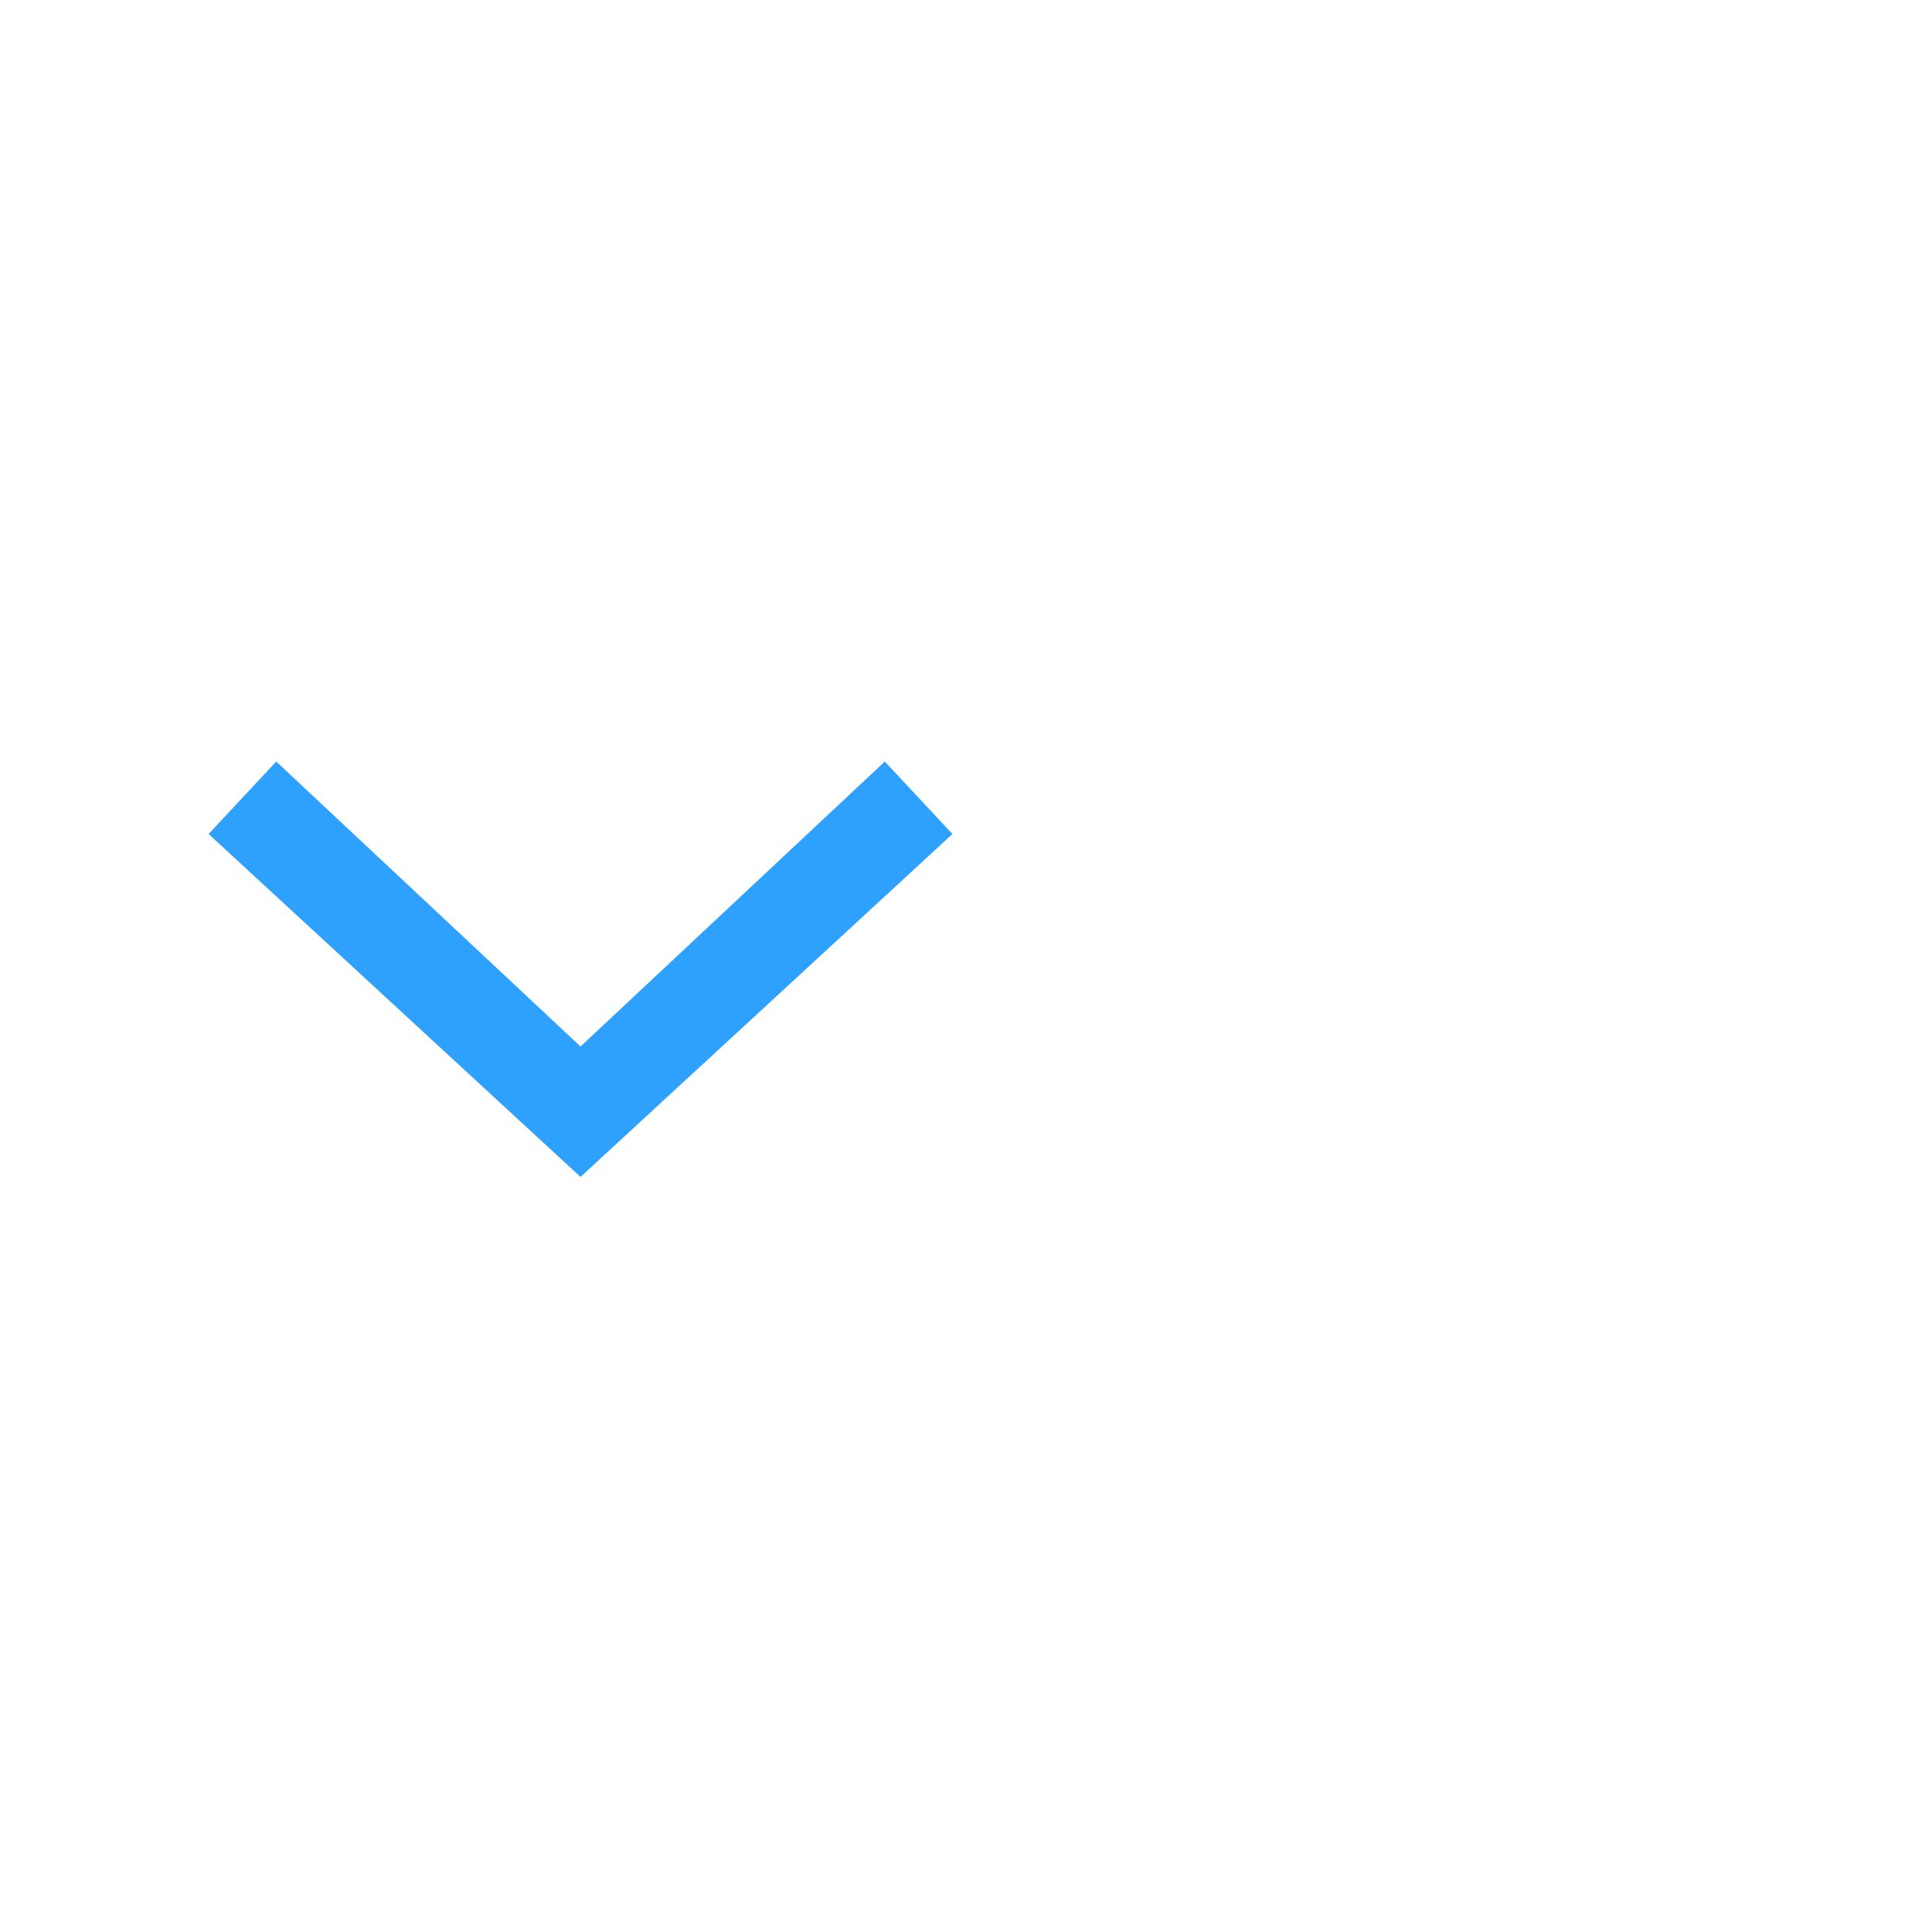
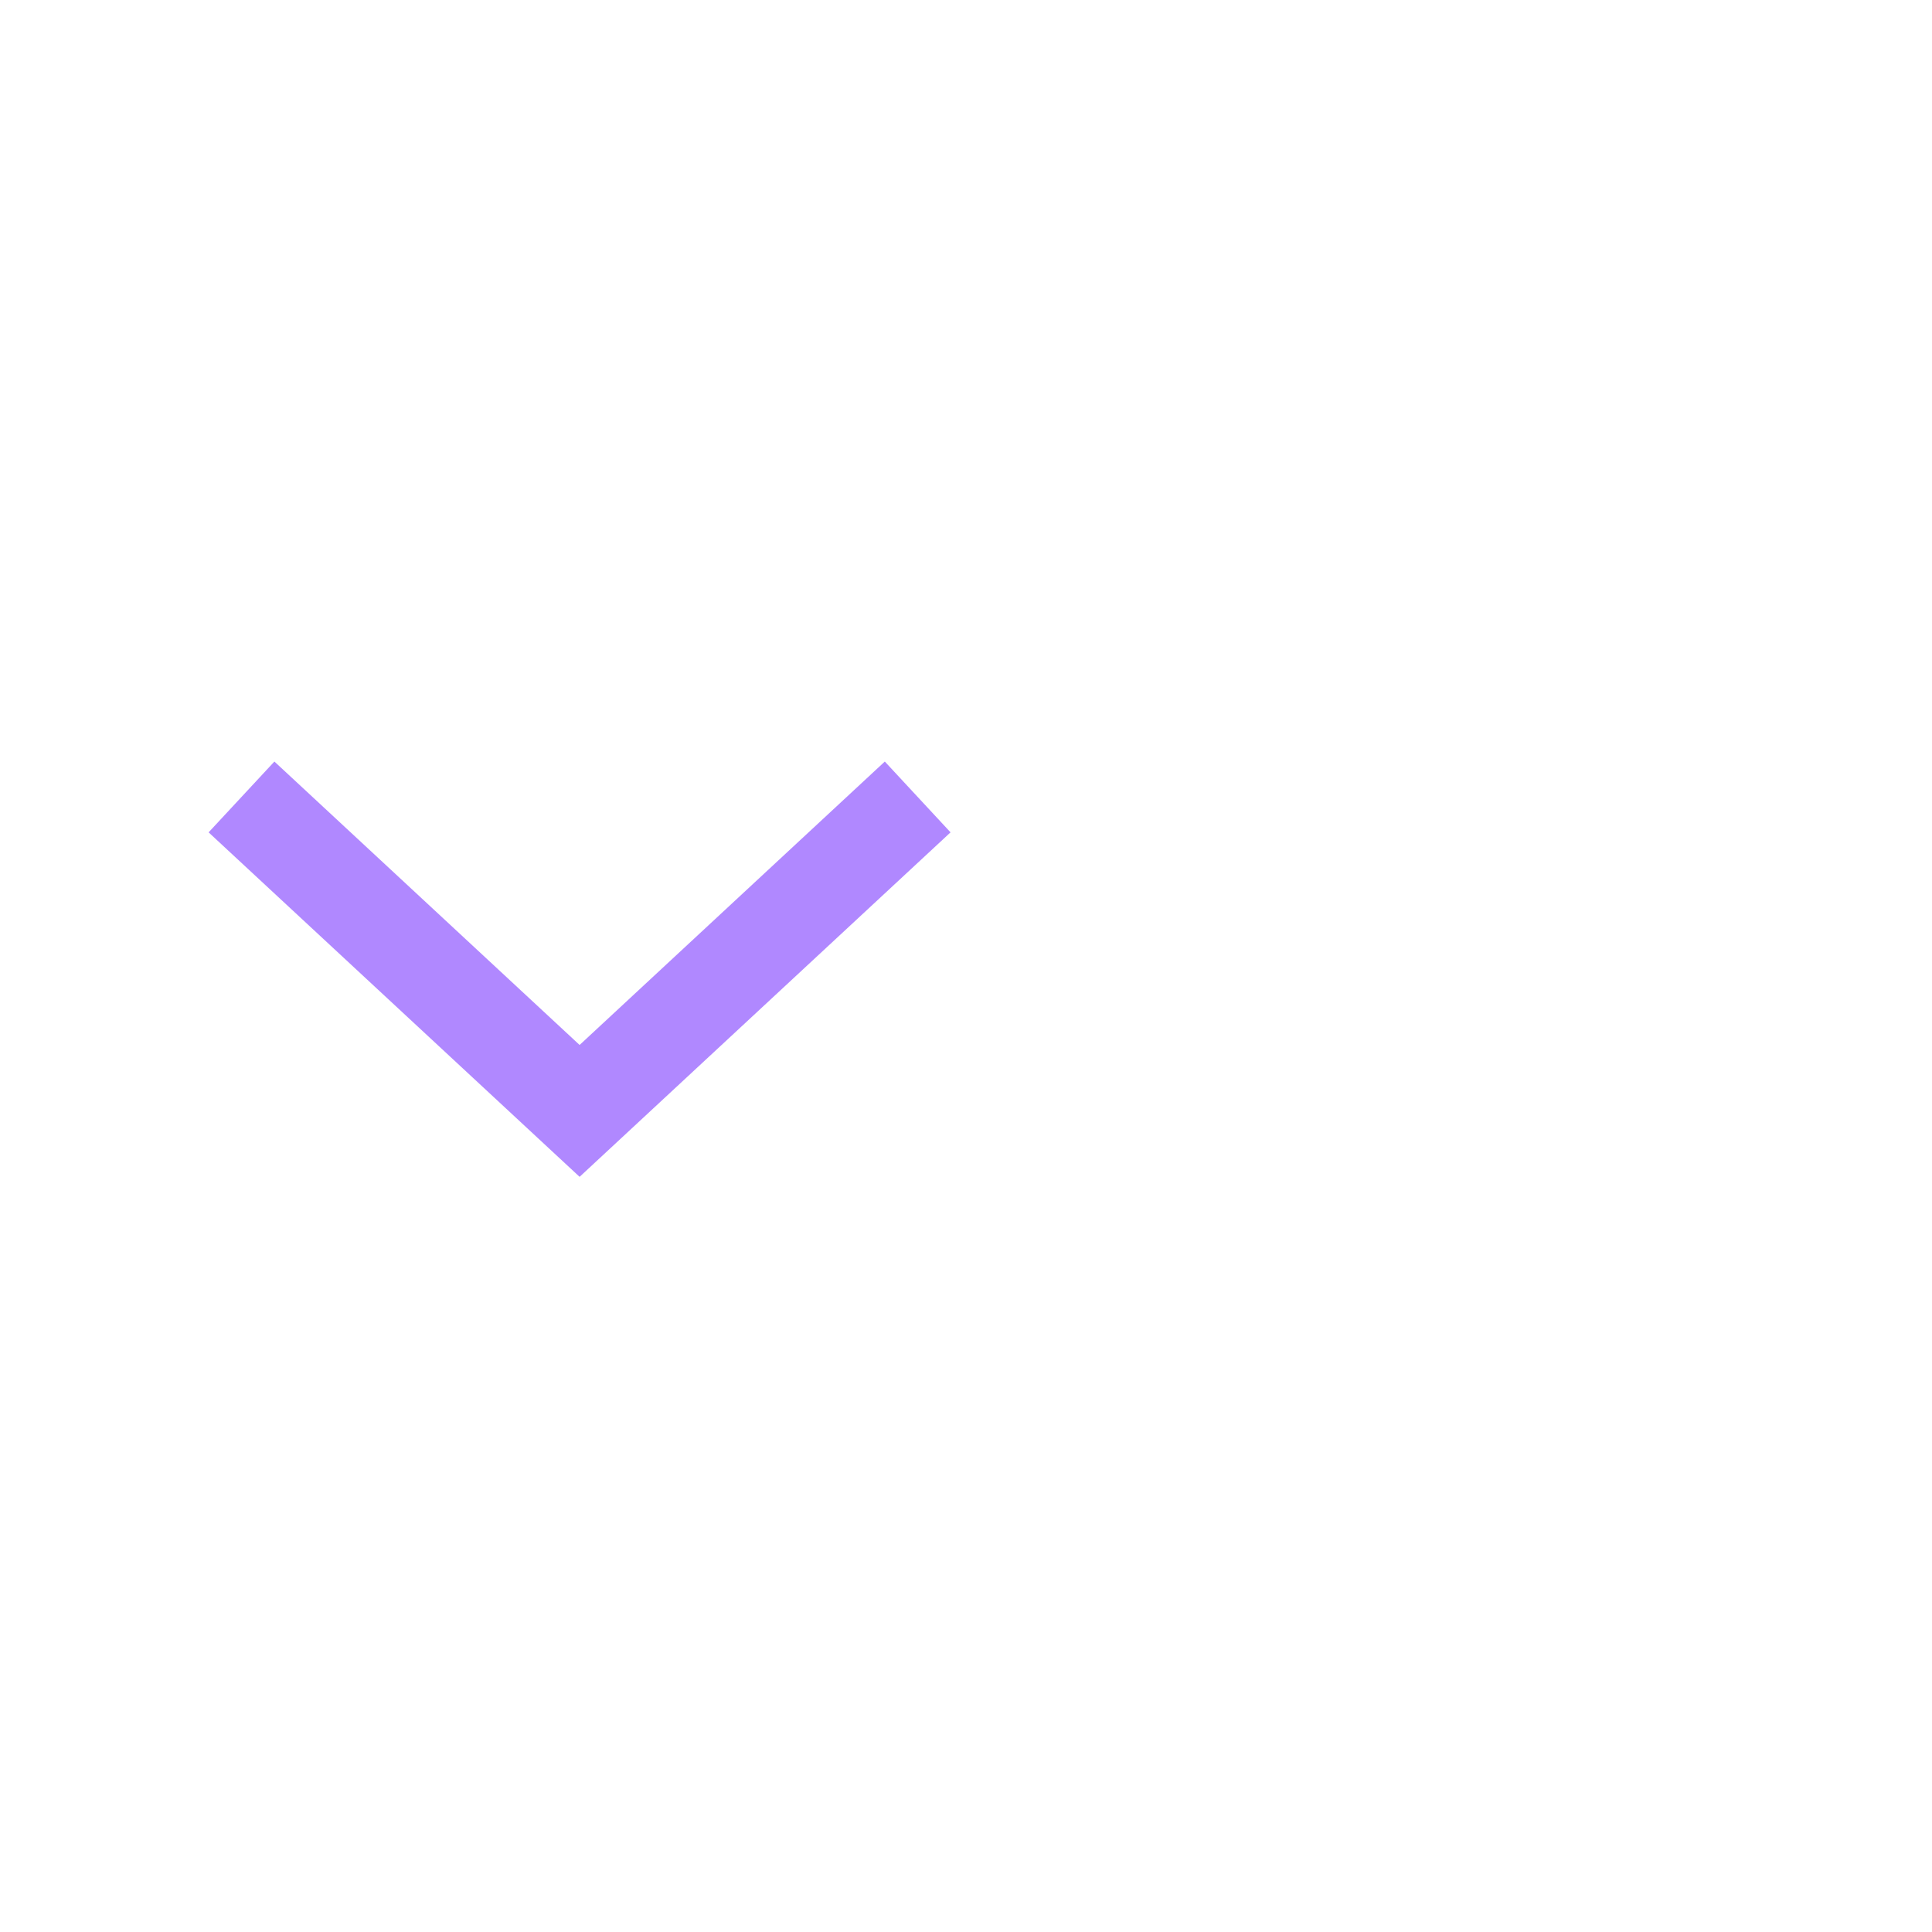
- <svg xmlns="http://www.w3.org/2000/svg" version="1.1" id="svg11" x="0px" y="0px" viewBox="0 0 40 40" style="enable-background:new 0 0 40 40;" xml:space="preserve">
-   <style type="text/css">
- 	.st0{fill-rule:evenodd;clip-rule:evenodd;fill:#2EA1FF;}
- 	.st1{fill:none;}
- </style>
-   <g id="ComboBox">
+ <svg xmlns="http://www.w3.org/2000/svg" width="40px" height="40px" viewBox="0 0 40 40" version="1.1">
+   <g id="ComboBox" stroke="none" stroke-width="1" fill="none" fill-rule="evenodd">
    <g id="ic-arrow-drop-down" transform="translate(0, 8)">
-       <g id="Group_8822" transform="translate(4.319, 7.767)">
-         <polygon id="Path_18879" class="st0" points="7.7,8.6 0,1.5 1.4,0 7.7,5.9 14,0 15.4,1.5    " />
+       <g id="Group_8822" transform="translate(4.319, 7.767)" fill="#B088FF">
+         <polygon id="Path_18879" points="7.681 8.598 0 1.466 1.362 0 7.681 5.868 14 -8.8817842e-16 15.361 1.466" />
      </g>
-       <polygon id="Rectangle_4407" class="st1" points="0,0 24,0 24,24 0,24   " />
+       <polygon id="Rectangle_4407" points="0 0 24 0 24 24 0 24" />
    </g>
  </g>
</svg>
